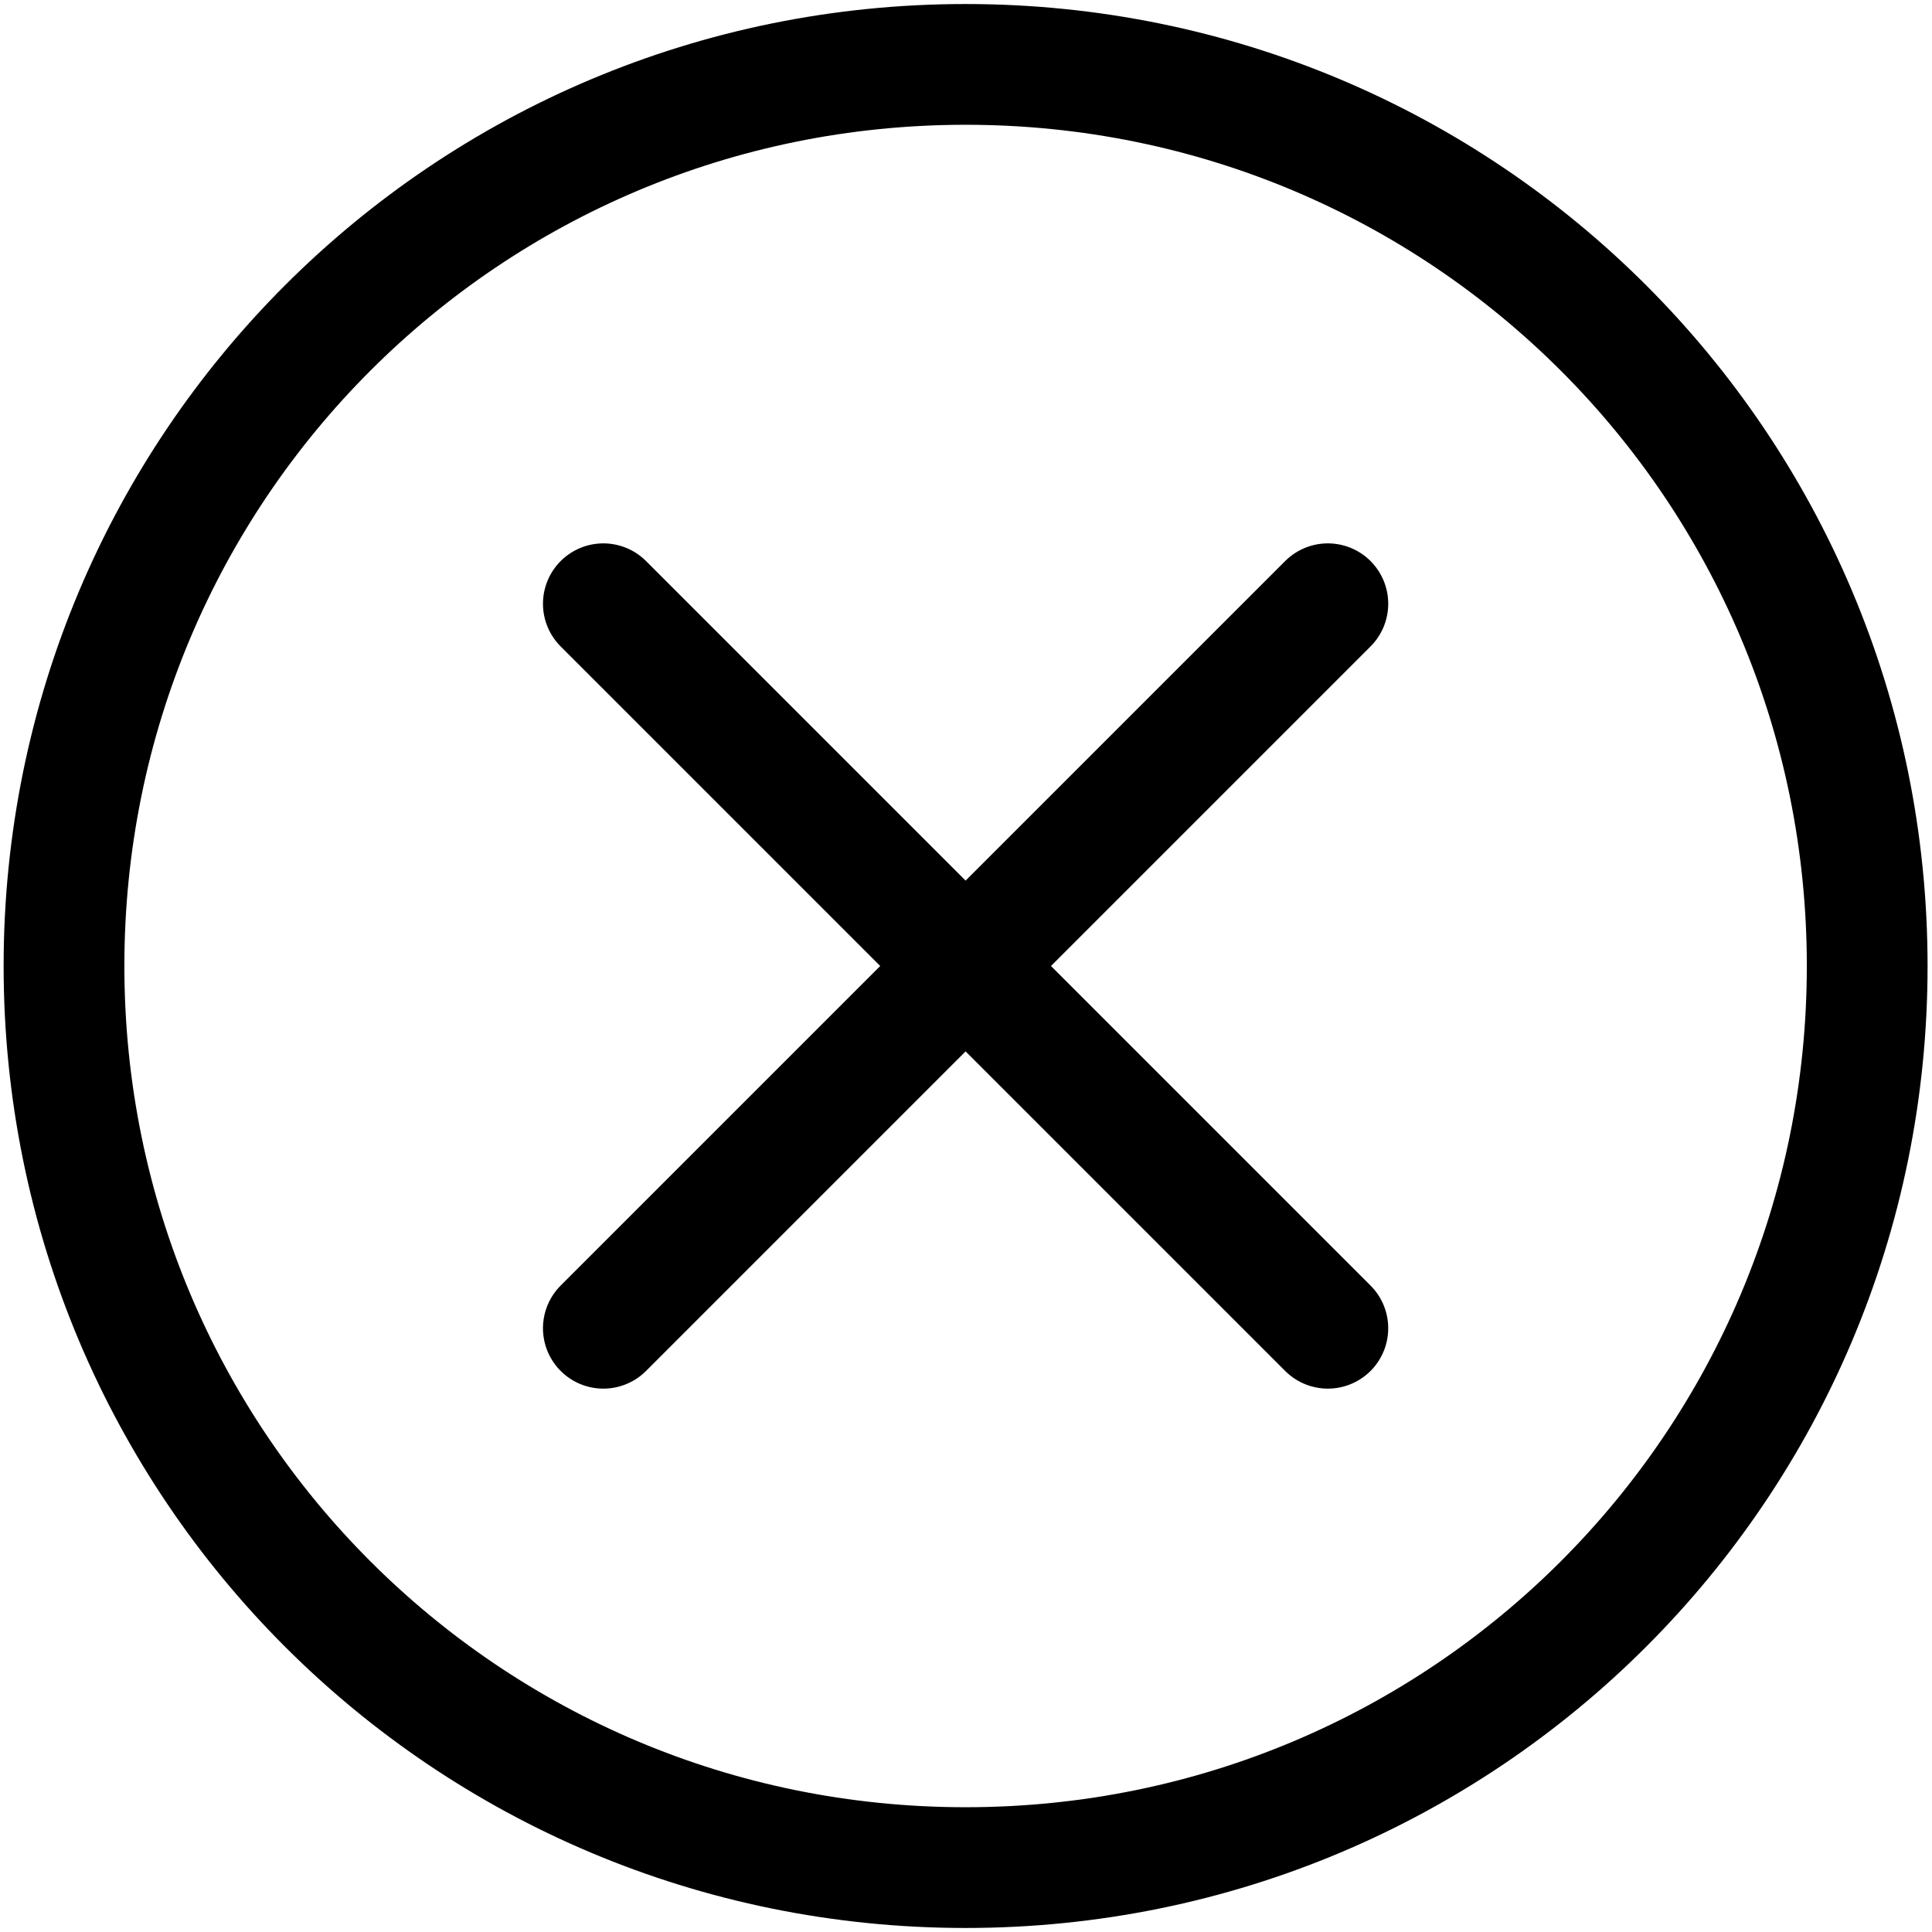
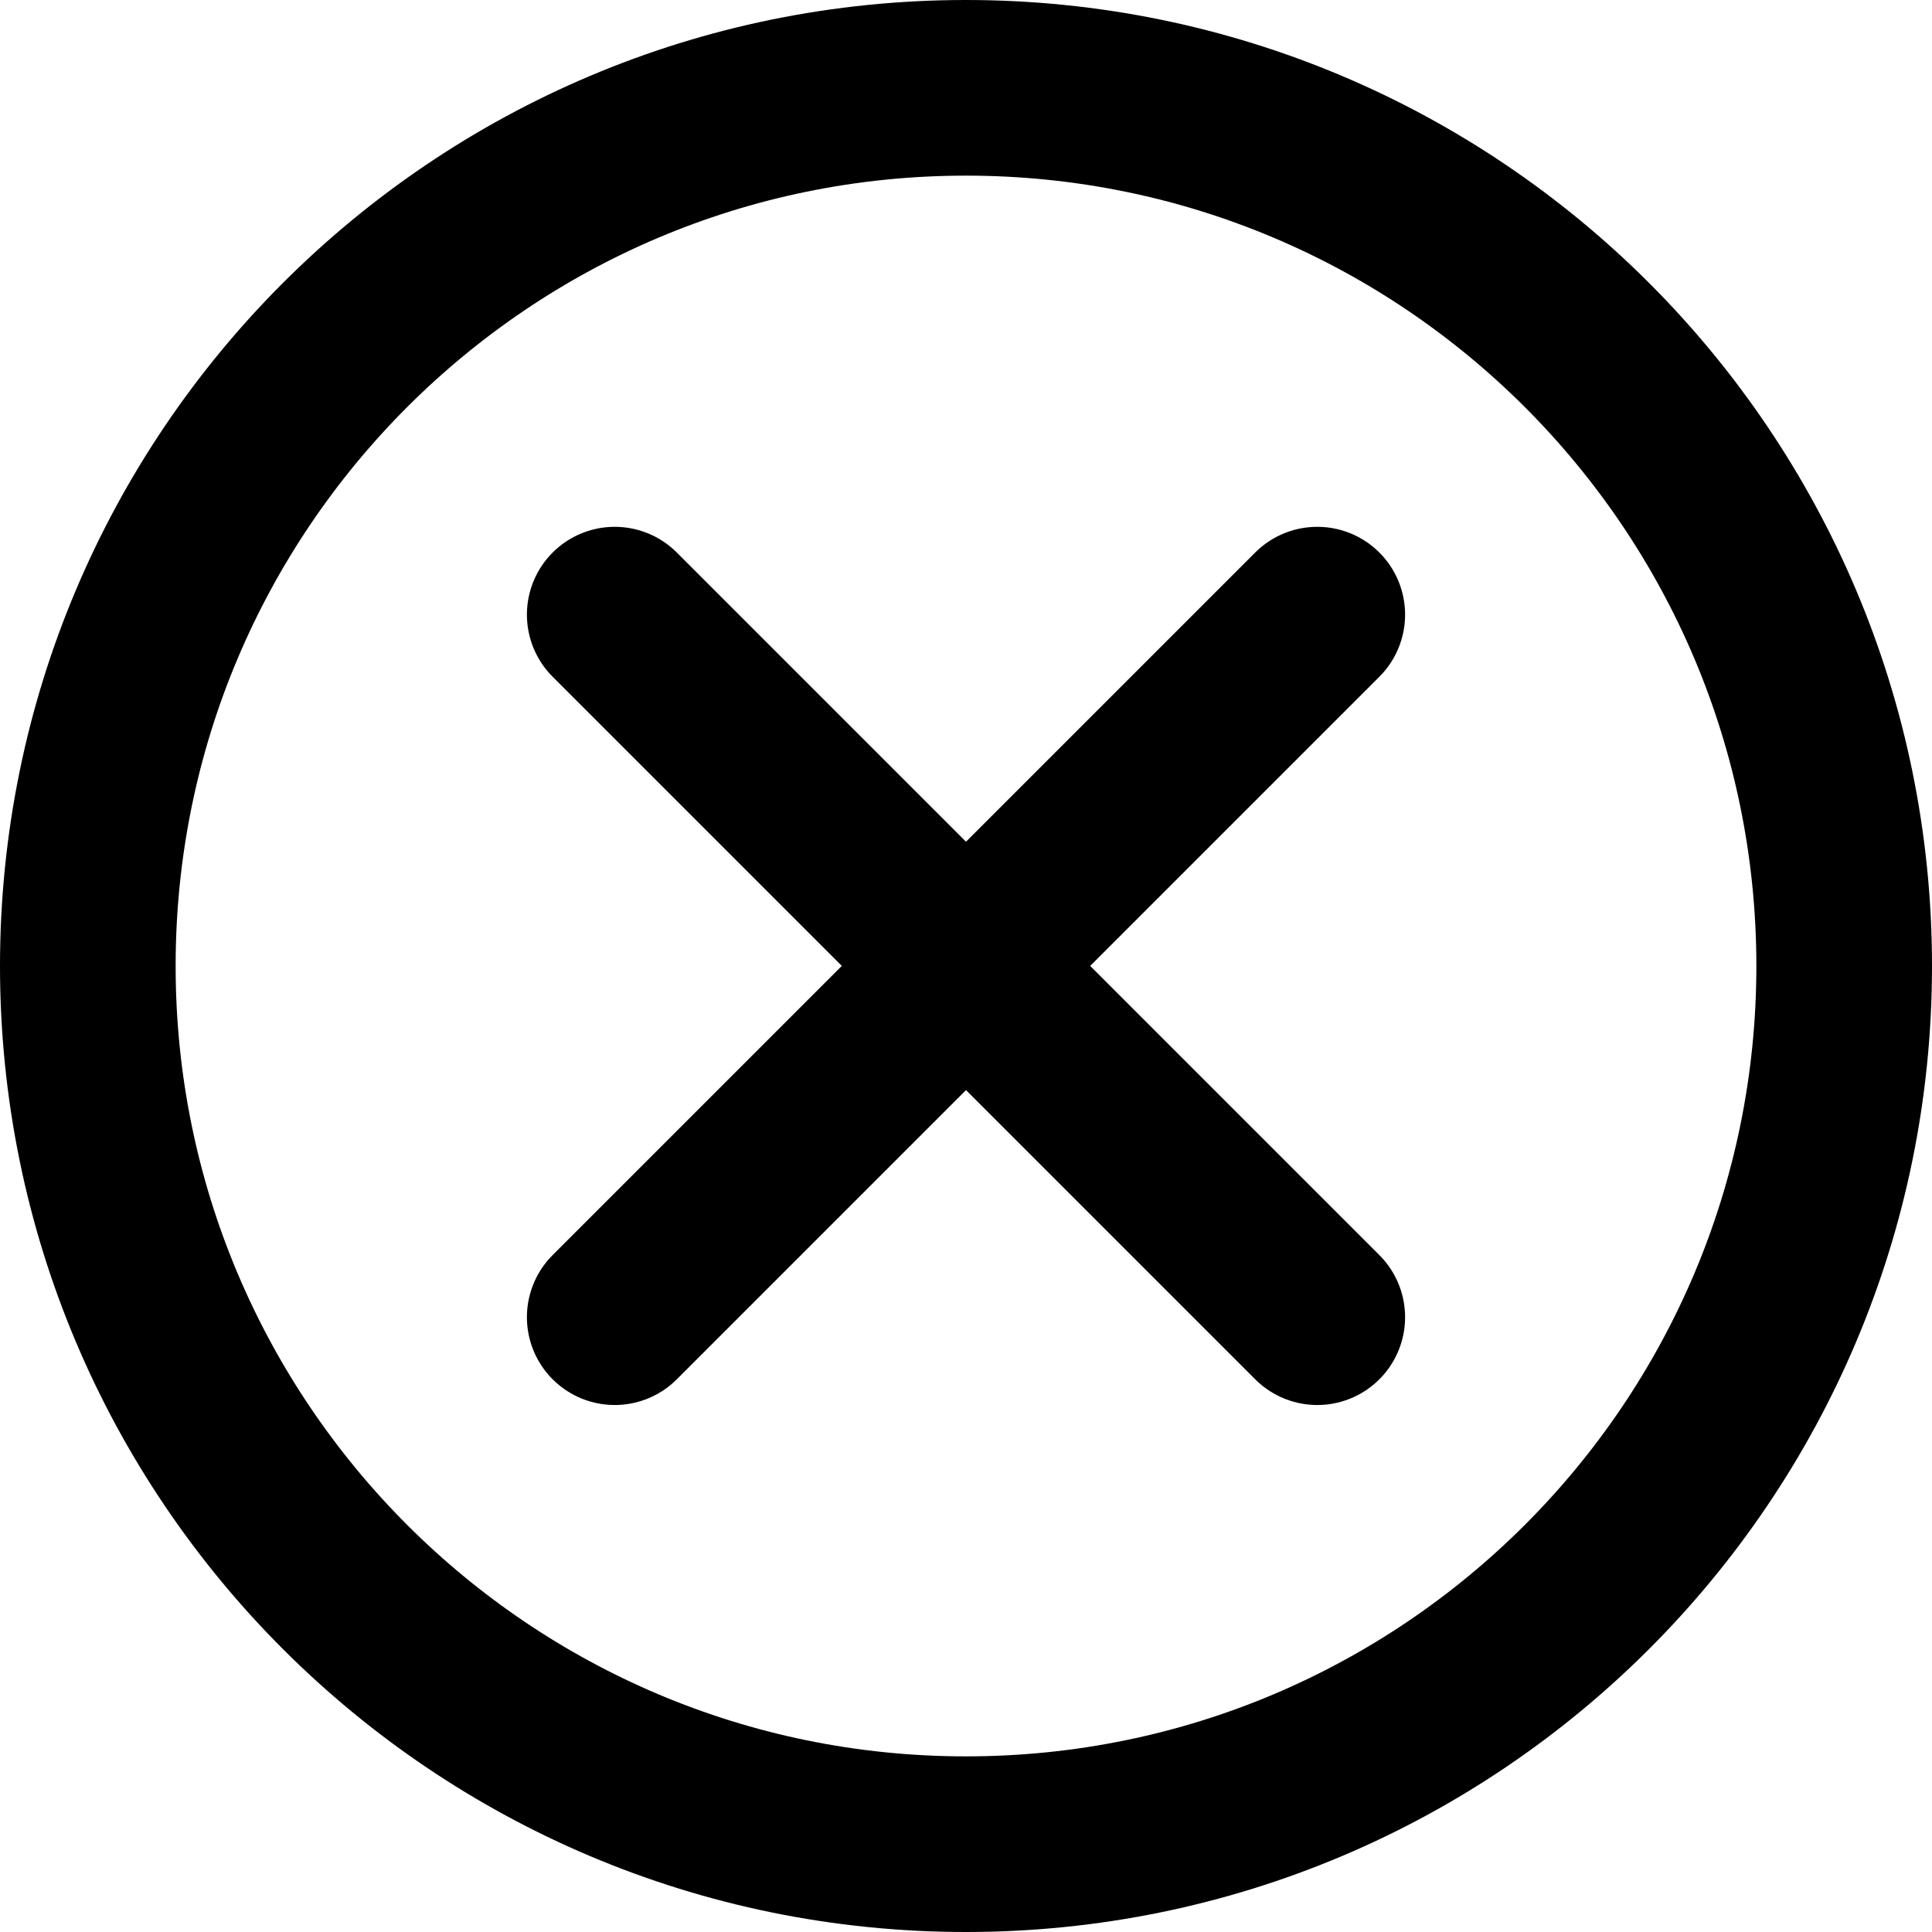
- <svg viewBox="0 0 24 24" fill="none" stroke-width="1.5" stroke-linecap="round" stroke-linejoin="round">
-   <path d="M11.995 23.2c6.2 0 11.2-5 11.2-11.2s-5-11.2-11.2-11.2S.795 5.8.795 12h0c0 6.2 5 11.2 11.2 11.2zm-4.5-6.7l9-9m0 9l-9-9" stroke="currentColor" />
+ <svg xmlns="http://www.w3.org/2000/svg" version="1.1" id="Layer_1" x="0" y="0" viewBox="0 0 22 22" xml:space="preserve">
+   <g id="danger" transform="translate(-446.755 -4382.75)">
+     <g id="remove-circle" transform="translate(447.755 4383.75)" fill="none" stroke="currentColor" stroke-width="2" stroke-linecap="round" stroke-linejoin="round">
+       <path id="Oval_228" d="M10 20c5.523 0 10-4.477 10-10S15.523 0 10 0 0 4.477 0 10s4.477 10 10 10c0 0 0 0 0 0z" />
+       <path id="Shape_1779" d="M6 13.999l8-8" />
+       <path id="Shape_1780" d="M14 13.999l-8-8" />
+     </g>
+   </g>
</svg>
